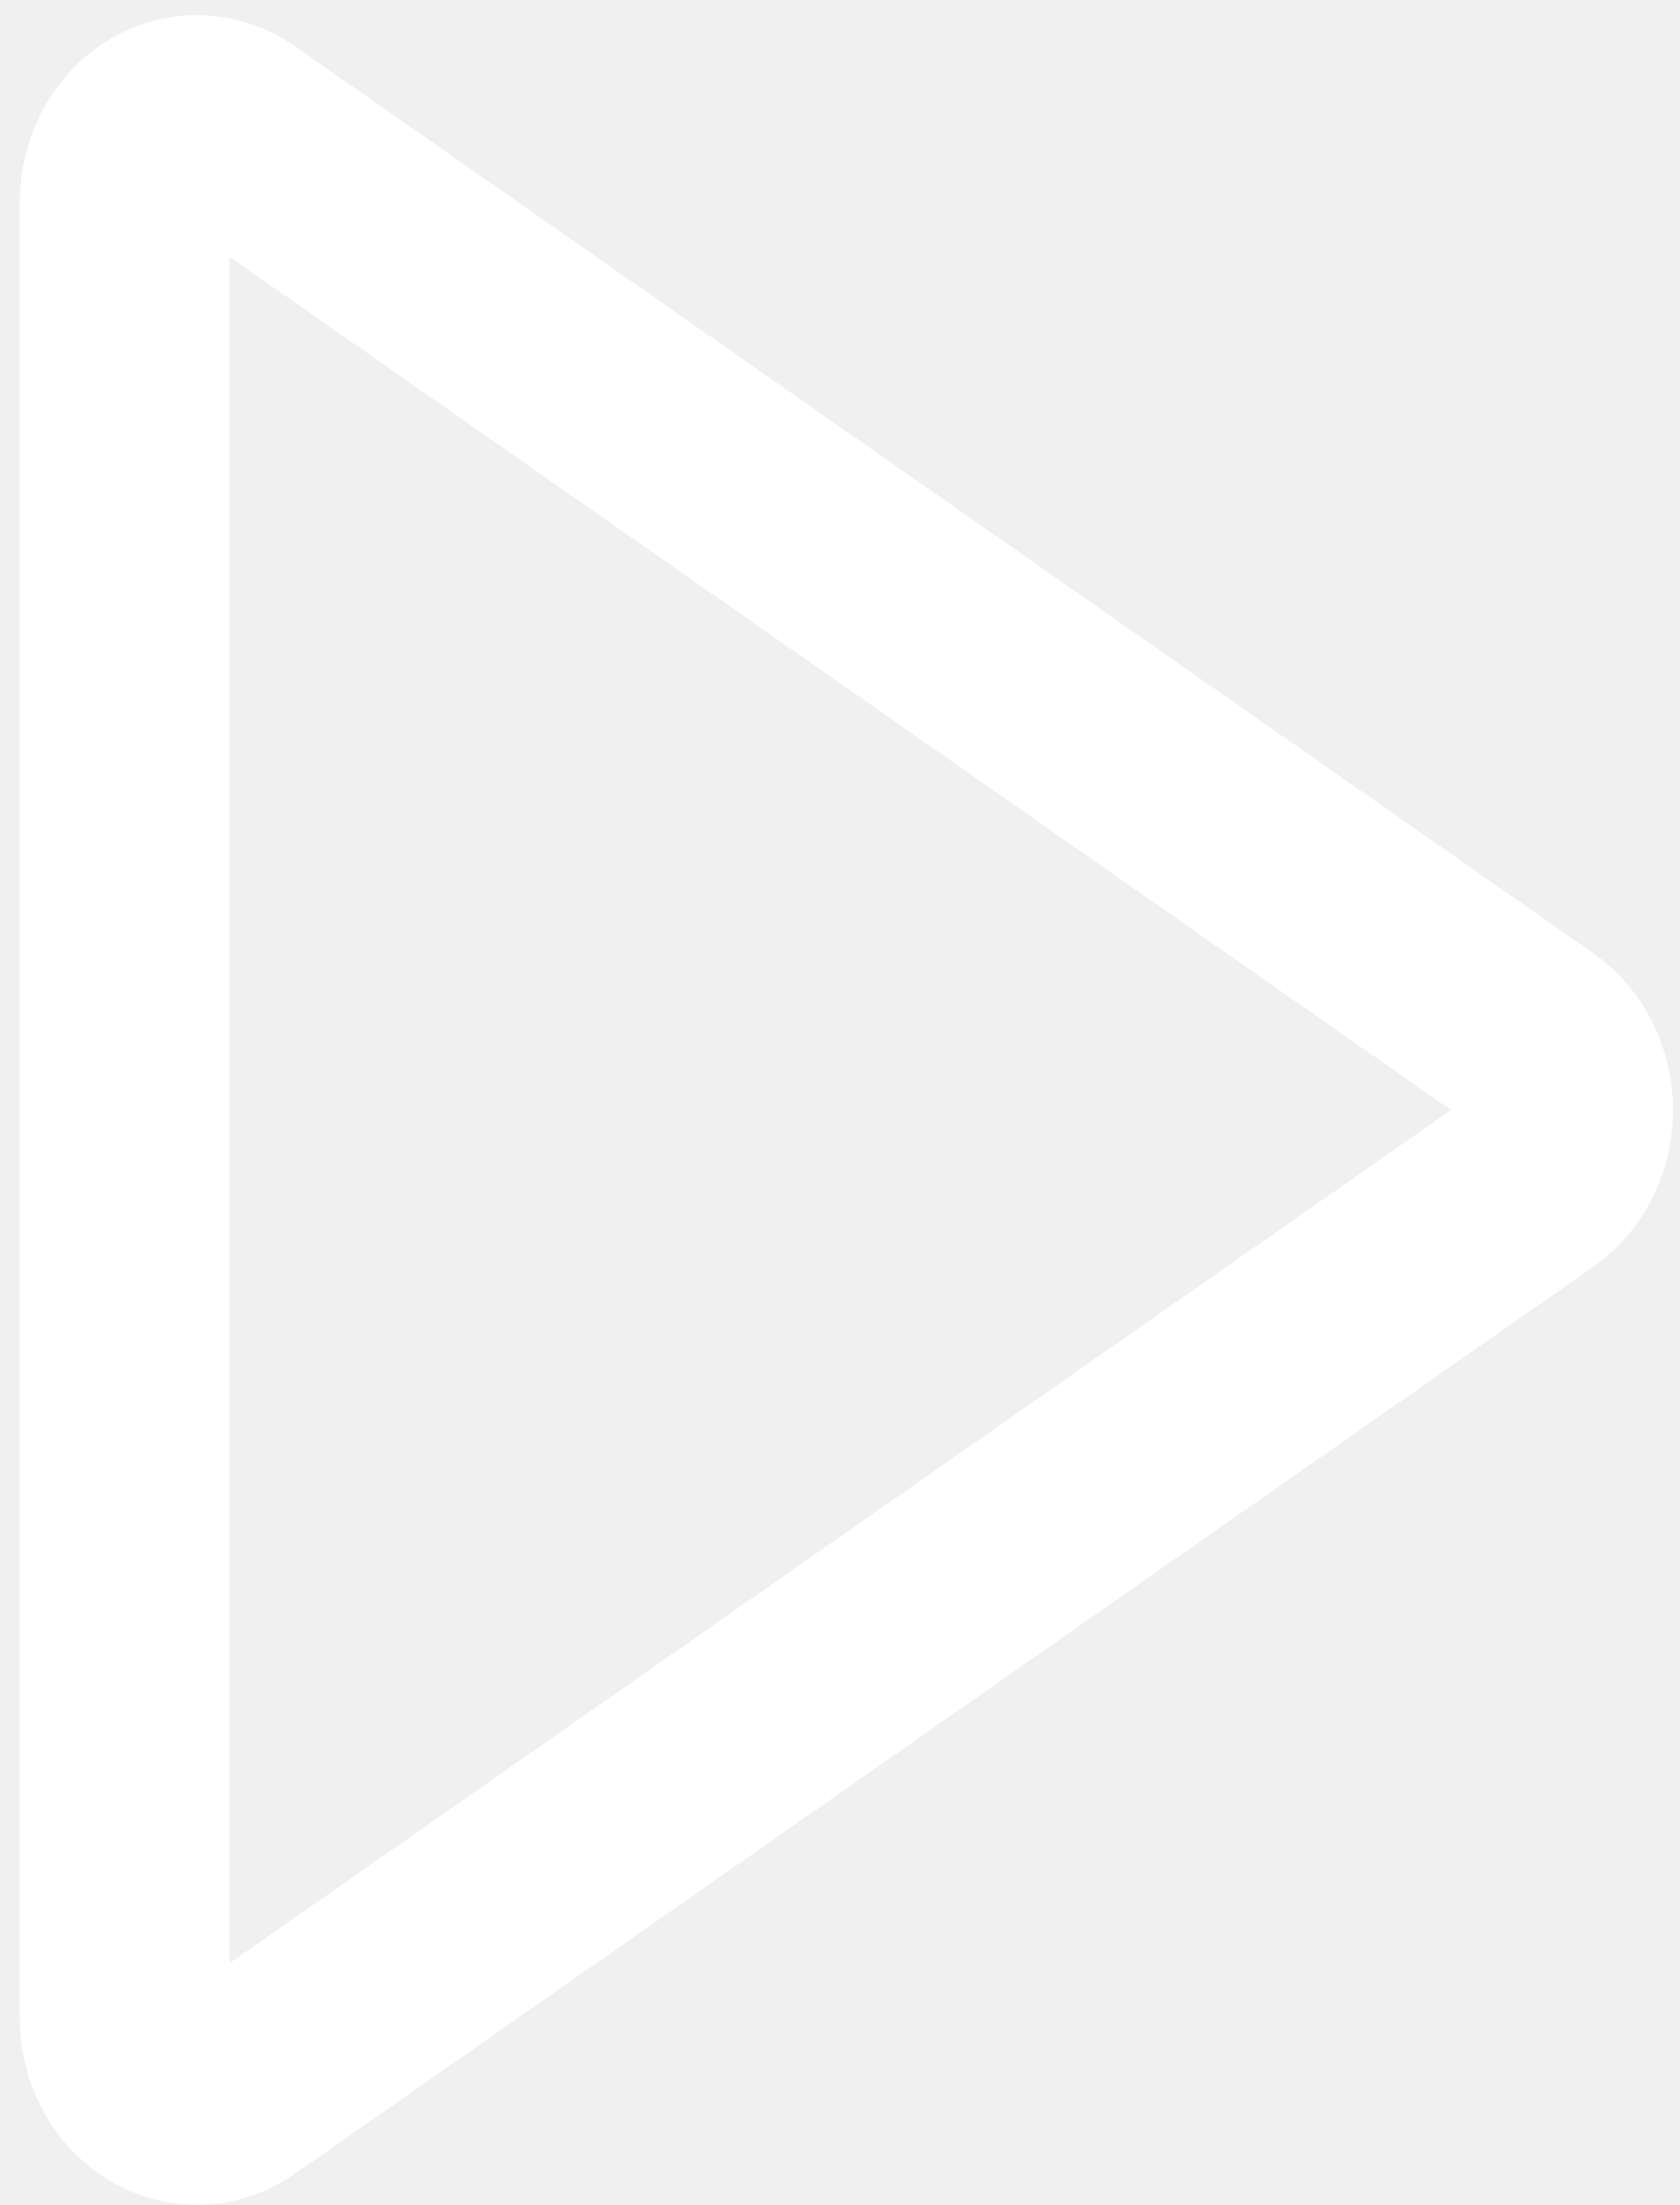
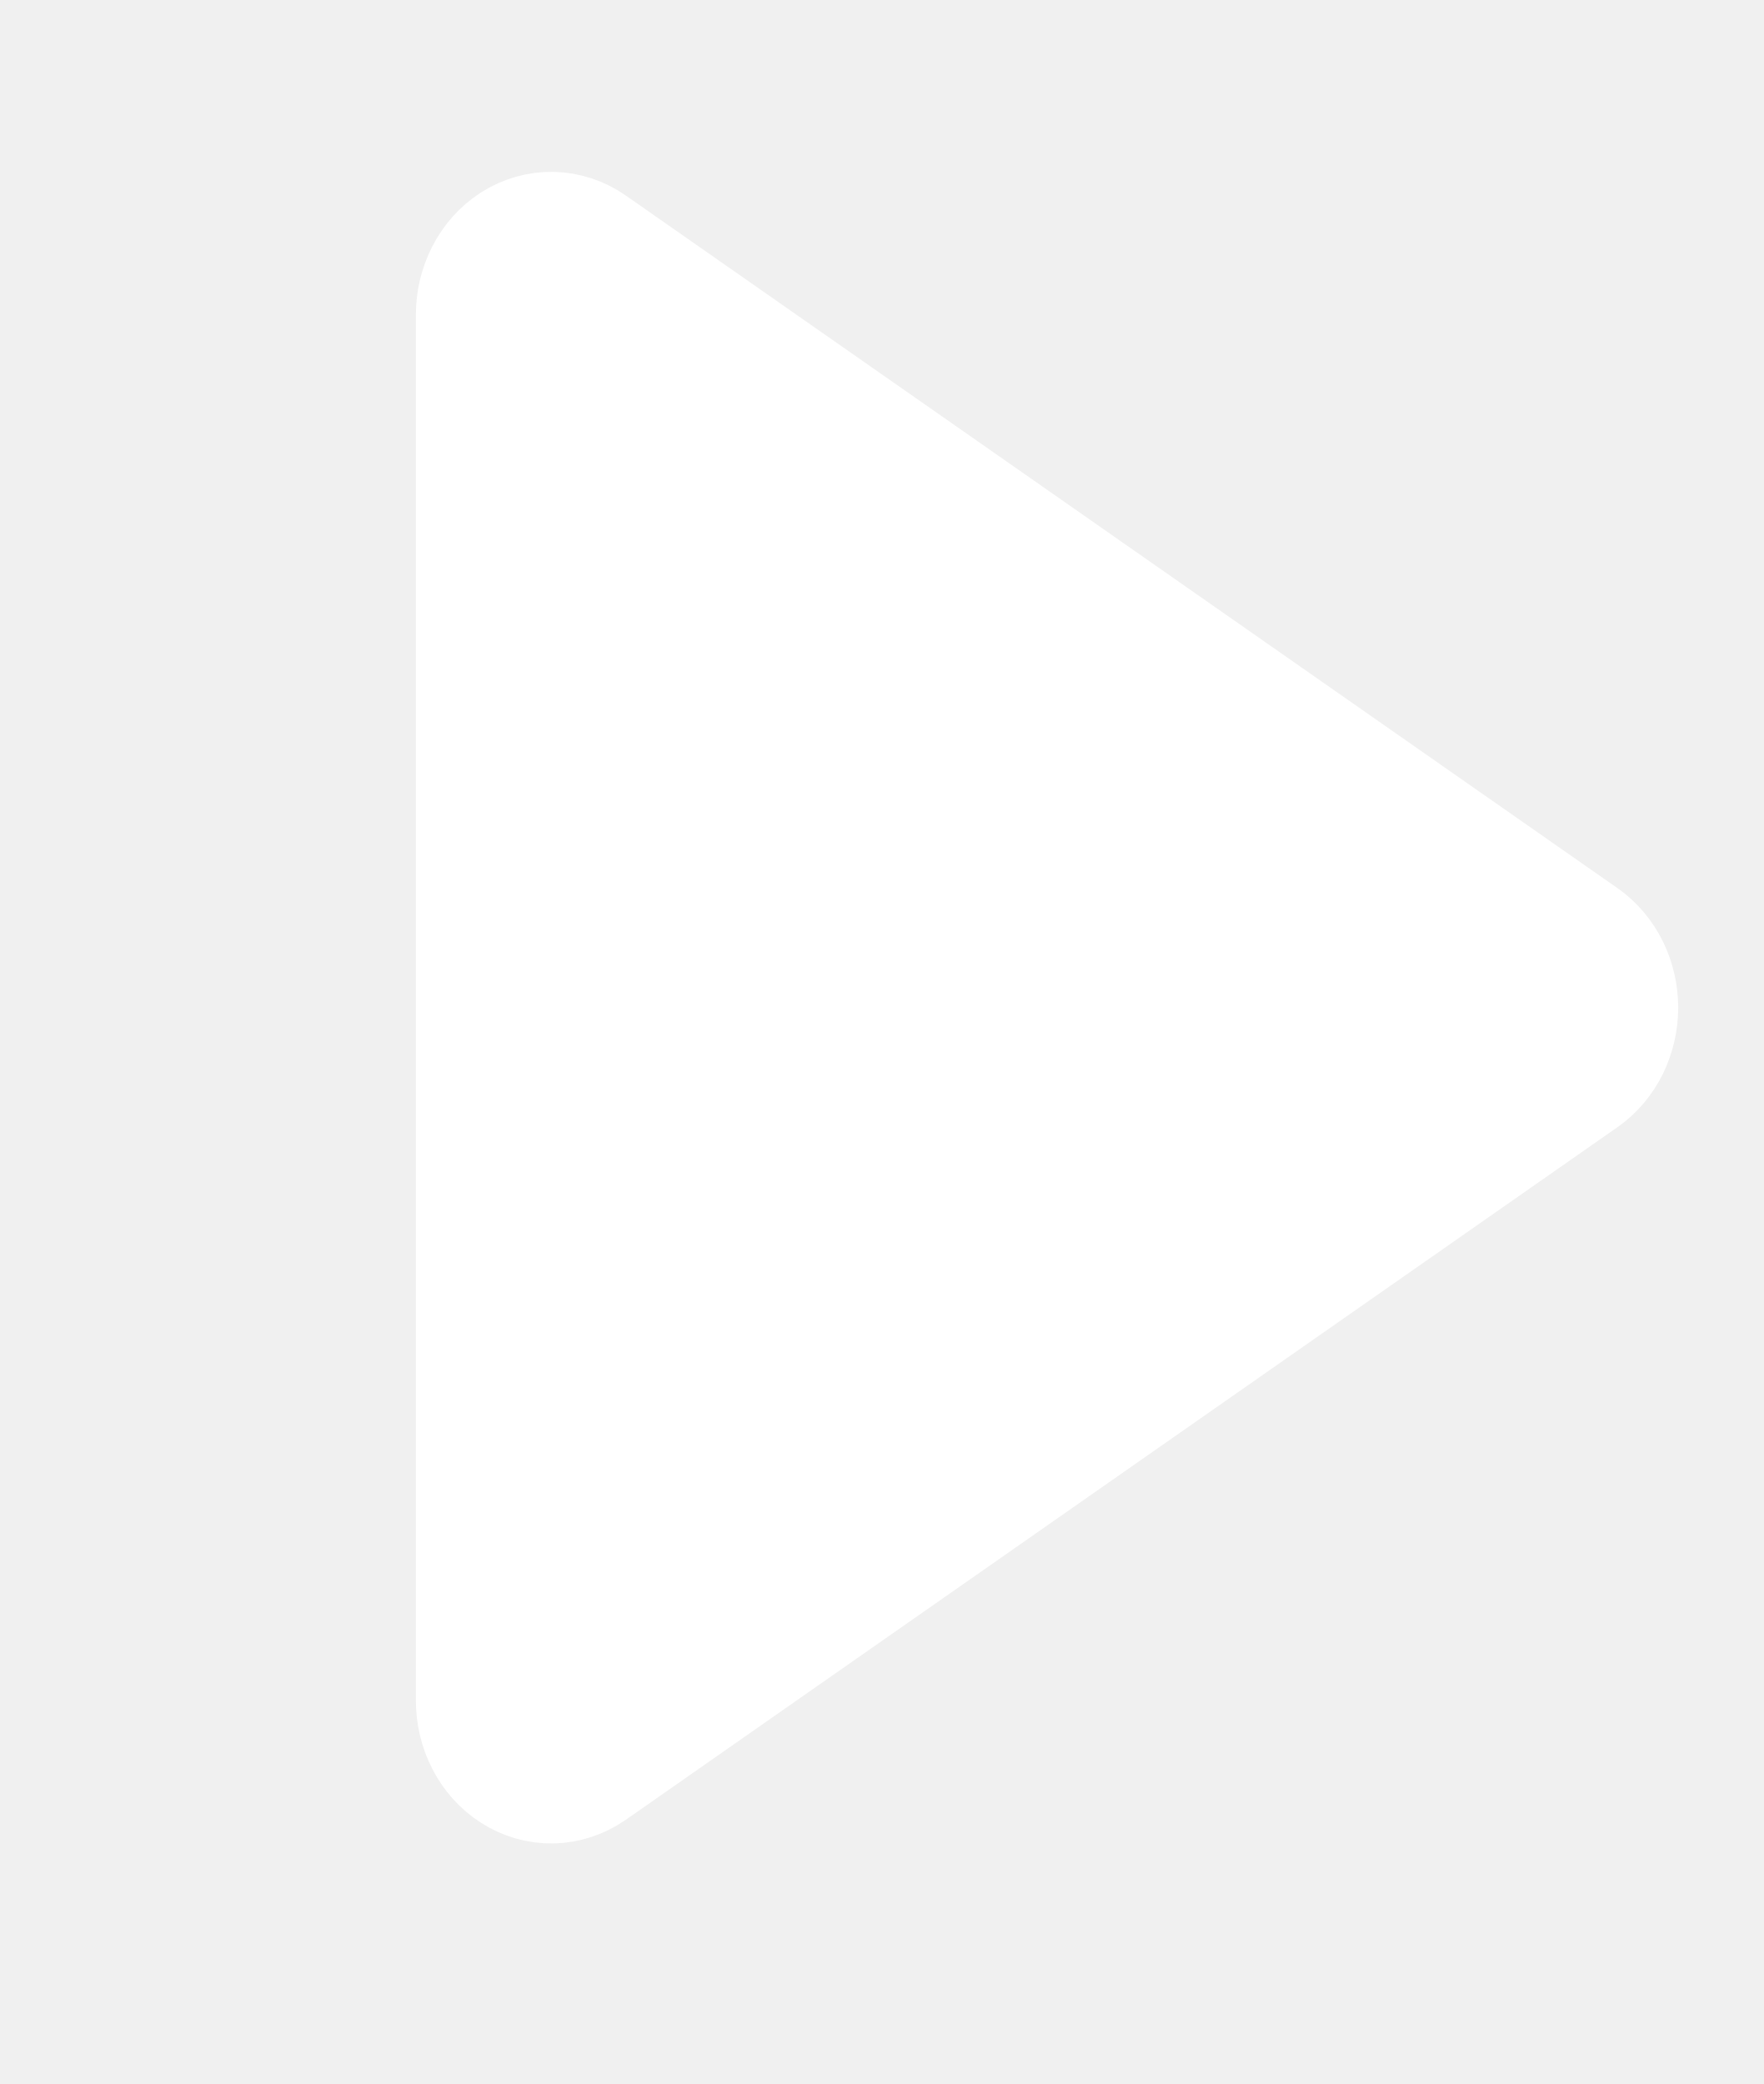
- <svg xmlns="http://www.w3.org/2000/svg" width="16" height="21" viewBox="0 0 16 21" fill="none">
-   <path d="M14.607 9.901L2.234 1.259C2.129 1.186 2.01 1.147 1.888 1.144C1.766 1.142 1.645 1.176 1.539 1.244C1.432 1.313 1.343 1.412 1.282 1.533C1.22 1.653 1.188 1.79 1.188 1.93V19.213C1.188 19.353 1.22 19.49 1.282 19.61C1.343 19.731 1.432 19.83 1.539 19.898C1.645 19.967 1.766 20.001 1.888 19.999C2.01 19.996 2.129 19.956 2.234 19.884L14.607 11.242C14.707 11.172 14.79 11.073 14.848 10.956C14.905 10.838 14.935 10.706 14.935 10.571C14.935 10.437 14.905 10.305 14.848 10.187C14.79 10.07 14.707 9.971 14.607 9.901Z" stroke="white" stroke-width="2" stroke-linecap="round" stroke-linejoin="round" />
+ <svg xmlns="http://www.w3.org/2000/svg" width="22" height="26" viewBox="0 0 22 26" fill="none">
+   <path d="M19.607 11.901L7.234 3.259C7.129 3.186 7.01 3.147 6.888 3.144C6.766 3.142 6.645 3.176 6.539 3.244C6.432 3.313 6.343 3.412 6.282 3.533C6.22 3.653 6.188 3.79 6.188 3.93V21.213C6.188 21.353 6.22 21.49 6.282 21.61C6.343 21.731 6.432 21.83 6.539 21.898C6.645 21.967 6.766 22.001 6.888 21.999C7.01 21.996 7.129 21.956 7.234 21.884L19.607 13.242C19.707 13.172 19.79 13.073 19.848 12.956C19.905 12.838 19.936 12.706 19.936 12.571C19.936 12.437 19.905 12.305 19.848 12.187C19.79 12.07 19.707 11.971 19.607 11.901Z" fill="white" />
+   <path d="M19.607 11.901L7.234 3.259C7.129 3.186 7.01 3.147 6.888 3.144C6.766 3.142 6.645 3.176 6.539 3.244C6.432 3.313 6.343 3.412 6.282 3.533C6.22 3.653 6.188 3.79 6.188 3.93V21.213C6.188 21.353 6.22 21.49 6.282 21.61C6.343 21.731 6.432 21.83 6.539 21.898C6.645 21.967 6.766 22.001 6.888 21.999C7.01 21.996 7.129 21.956 7.234 21.884L19.607 13.242C19.707 13.172 19.79 13.073 19.848 12.956C19.905 12.838 19.936 12.706 19.936 12.571C19.936 12.437 19.905 12.305 19.848 12.187C19.79 12.07 19.707 11.971 19.607 11.901Z" stroke="white" stroke-width="2" stroke-linecap="round" stroke-linejoin="round" />
</svg>
